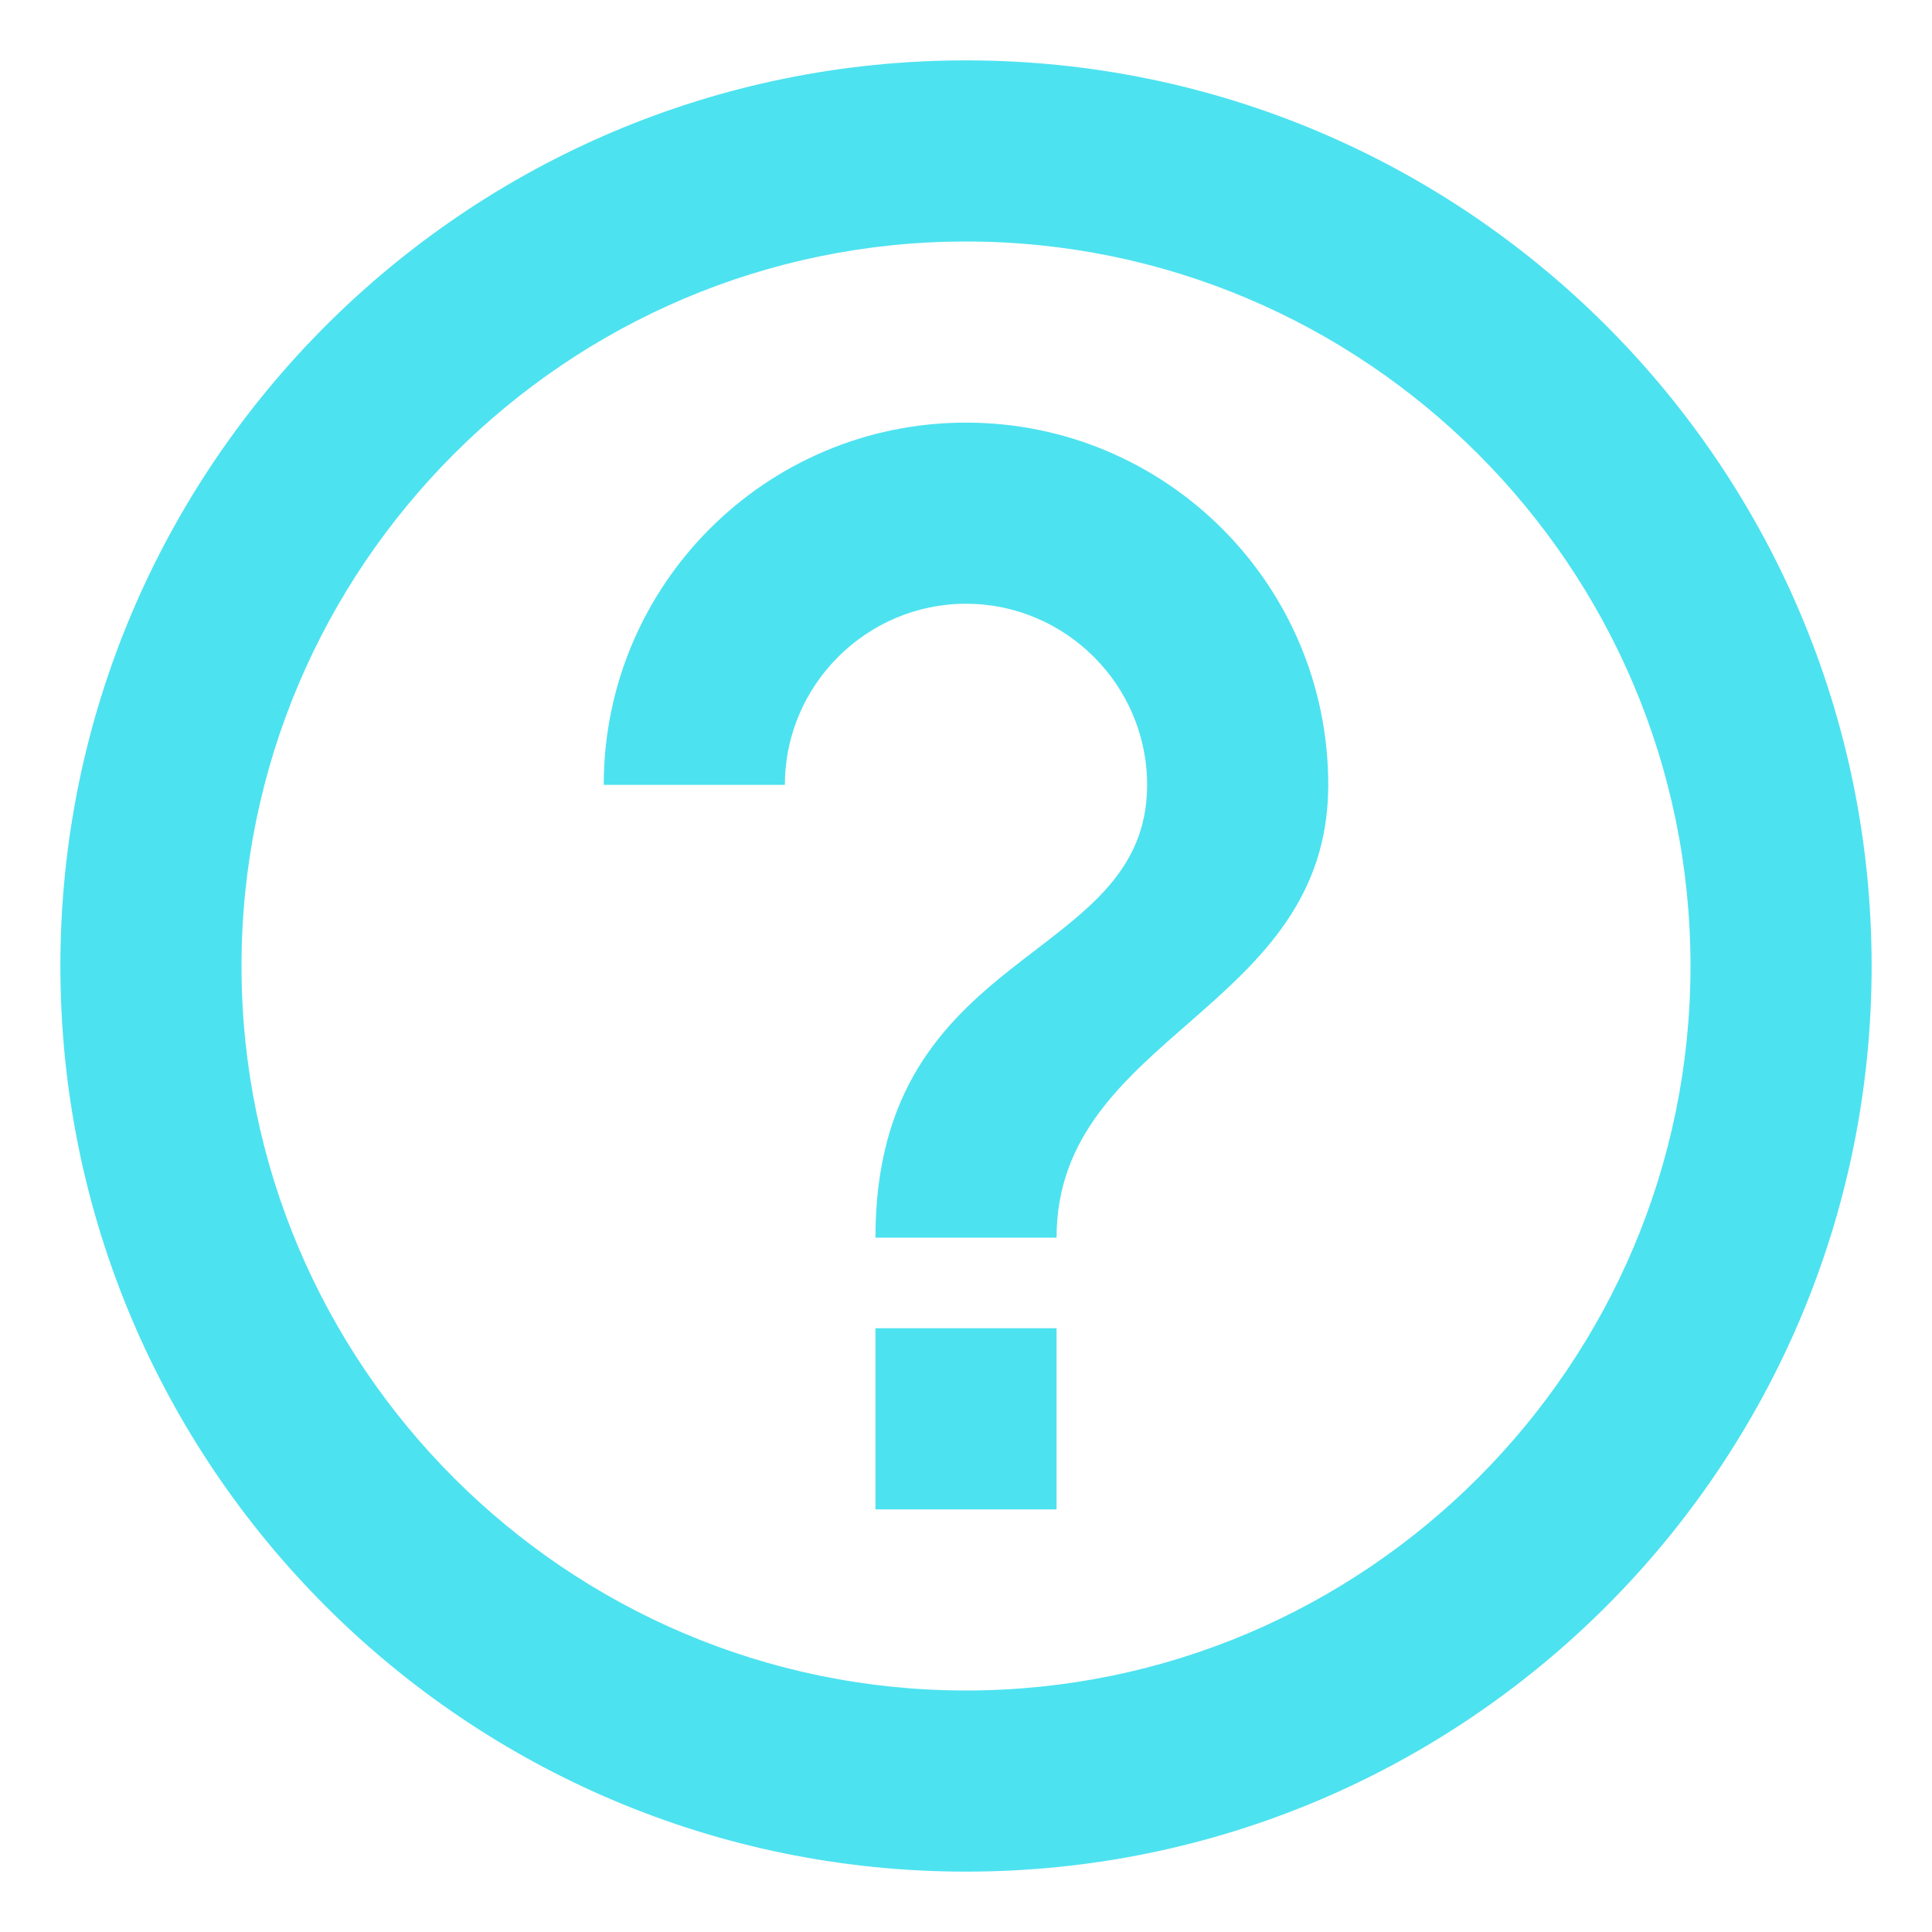
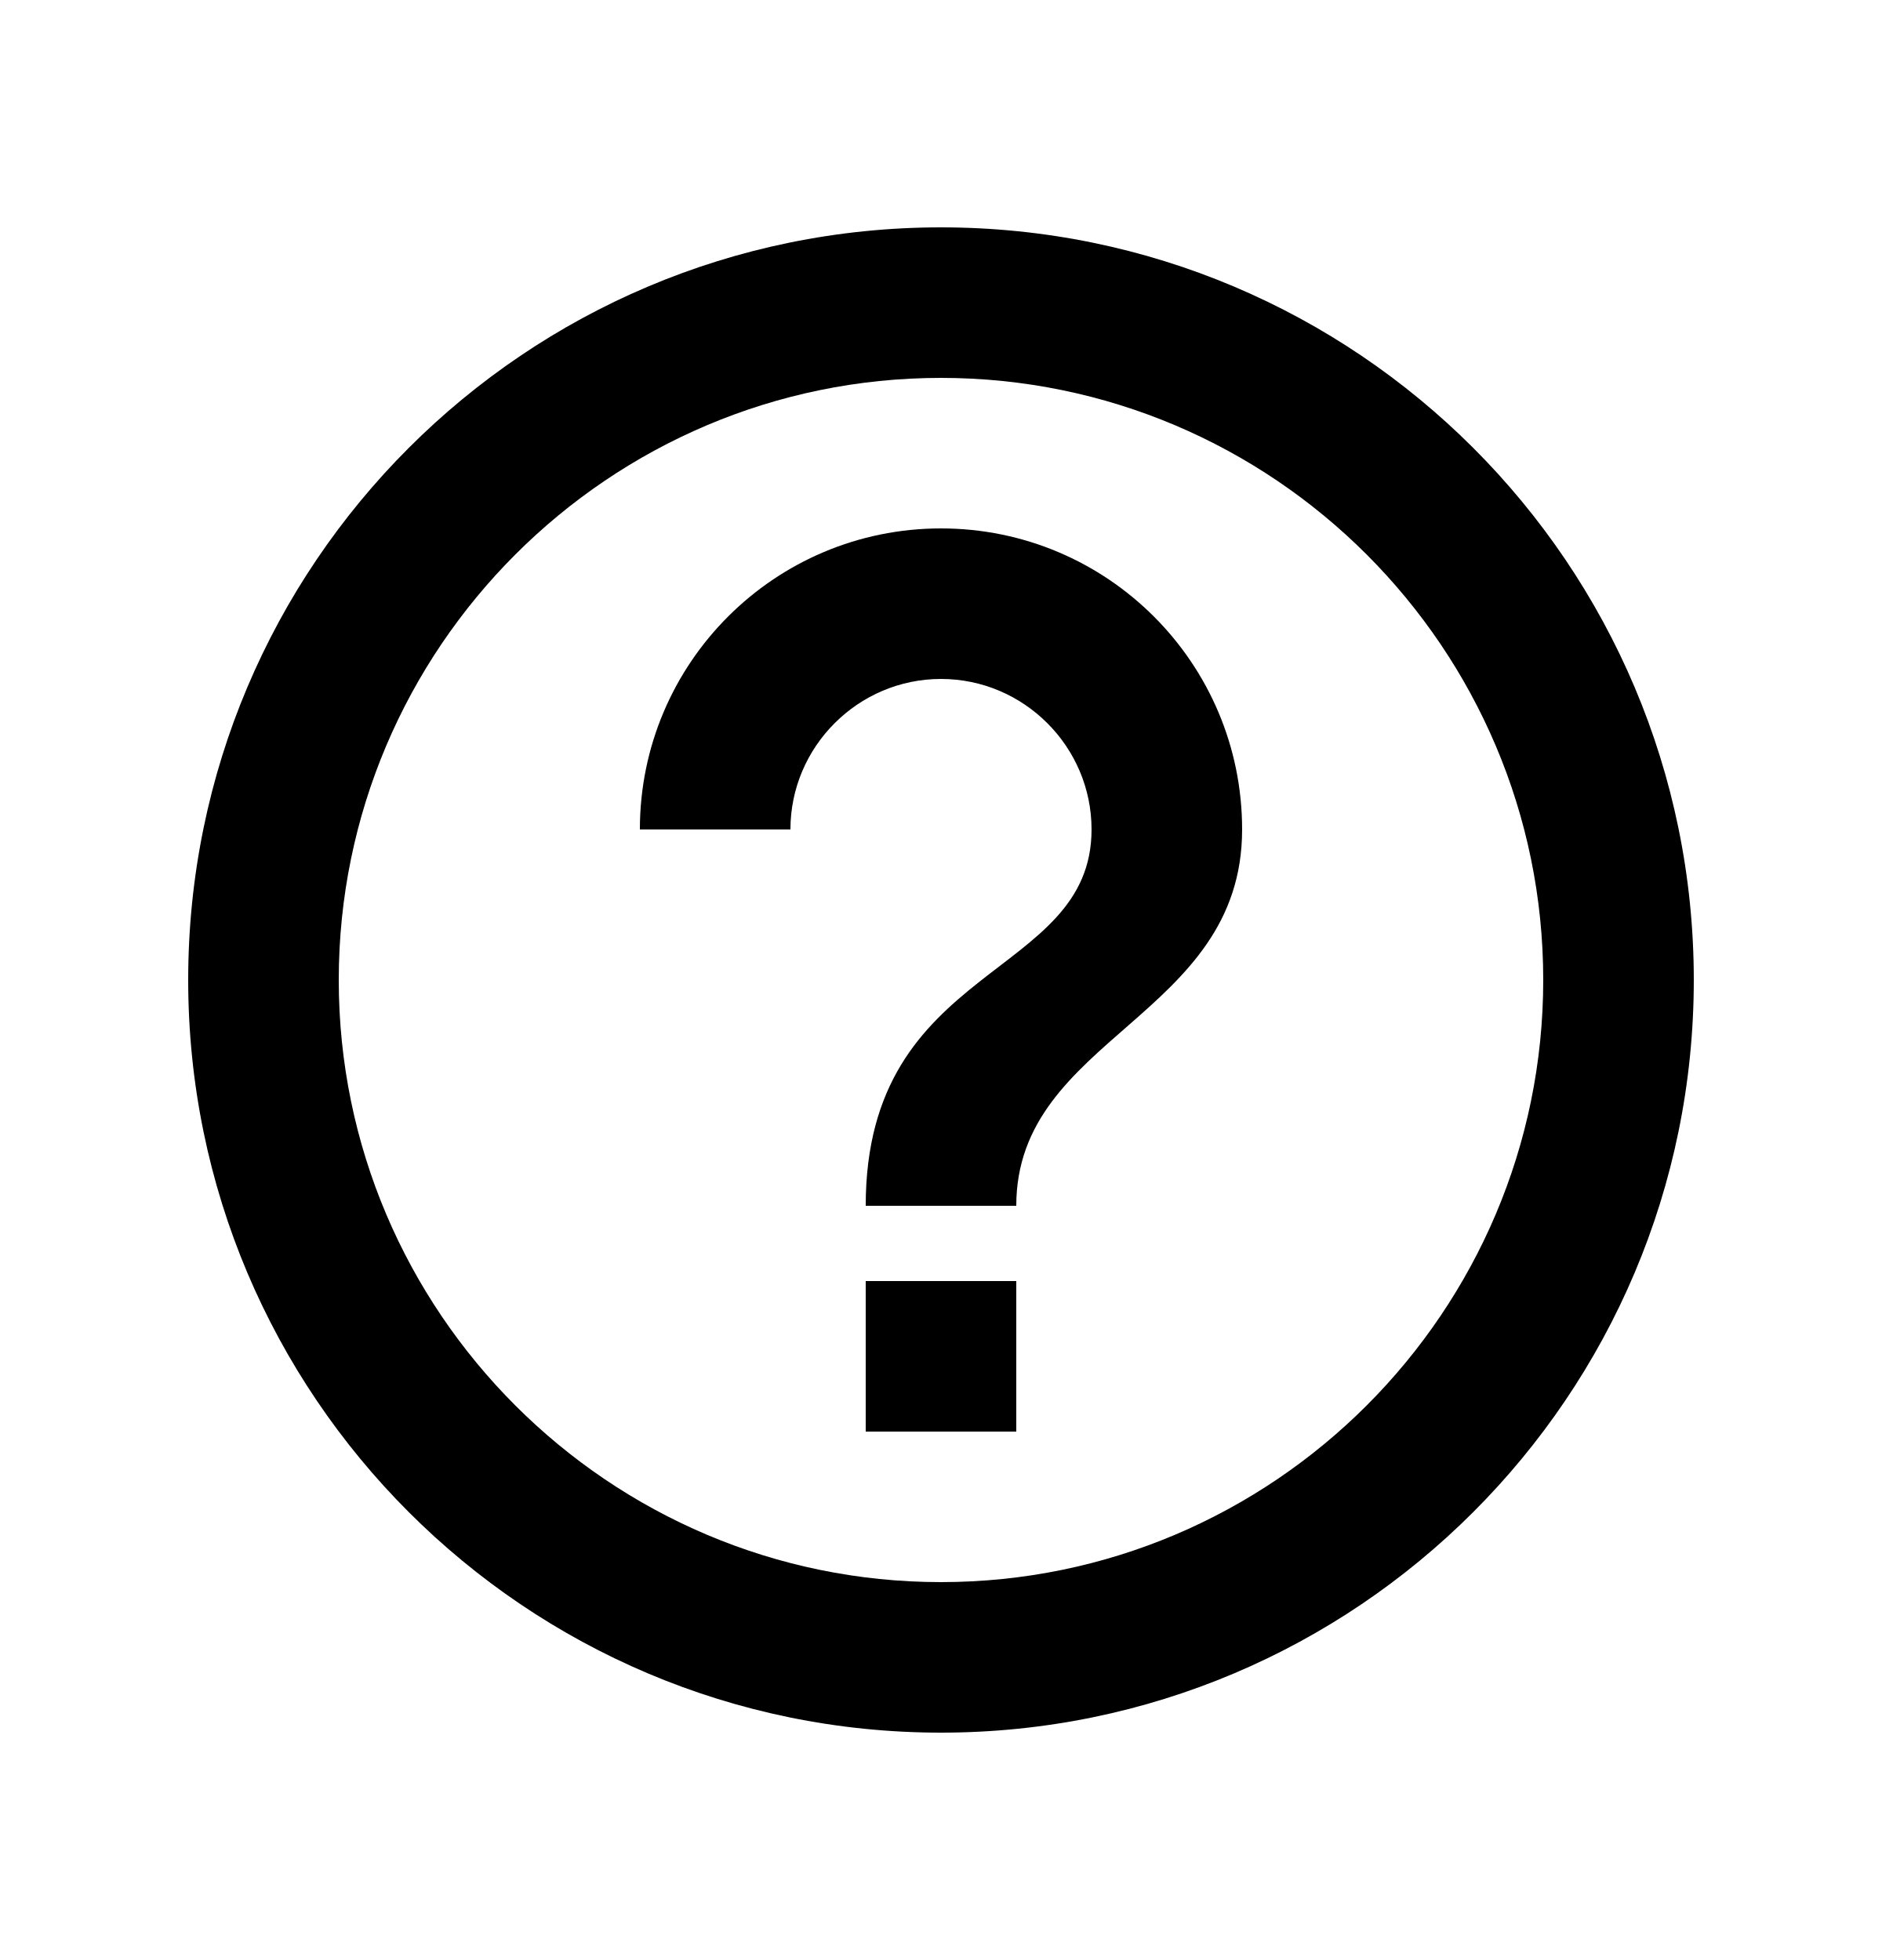
- <svg xmlns="http://www.w3.org/2000/svg" width="16" height="16" viewBox="0 0 16 16" fill="none">
-   <path d="M7.25 12.5H8.75V11H7.25V12.5ZM8 0.5C3.86 0.5 0.5 3.86 0.5 8C0.5 12.14 3.86 15.5 8 15.5C12.14 15.5 15.5 12.14 15.5 8C15.5 3.86 12.14 0.5 8 0.5ZM8 14C4.692 14 2 11.307 2 8C2 4.692 4.692 2 8 2C11.307 2 14 4.692 14 8C14 11.307 11.307 14 8 14ZM8 3.5C6.343 3.5 5 4.843 5 6.5H6.5C6.5 5.675 7.175 5 8 5C8.825 5 9.5 5.675 9.5 6.5C9.5 8 7.25 7.812 7.25 10.25H8.75C8.75 8.562 11 8.375 11 6.5C11 4.843 9.658 3.5 8 3.5Z" fill="#4DE2F0" />
+ <svg xmlns="http://www.w3.org/2000/svg" version="1.1" width="983" height="1024" viewBox="0 0 983 1024">
+   <g id="icomoon-ignore">
+ </g>
+   <path d="M452.194 747.93h78.643v-78.643h-78.643v78.643zM491.516 118.785c-217.055 0-393.216 176.161-393.216 393.215s176.161 393.216 393.216 393.216c217.055 0 393.216-176.161 393.216-393.216s-176.161-393.215-393.216-393.215zM491.516 826.573c-173.408 0-314.573-141.165-314.573-314.573s141.165-314.572 314.573-314.572c173.408 0 314.573 141.165 314.573 314.572s-141.165 314.573-314.573 314.573zM491.516 276.071c-86.901 0-157.286 70.386-157.286 157.286h78.643c0-43.253 35.389-78.642 78.643-78.642s78.643 35.389 78.643 78.642c0 78.643-117.965 68.813-117.965 196.608h78.643c0-88.474 117.965-98.304 117.965-196.608 0-86.9-70.386-157.286-157.286-157.286z" />
</svg>
